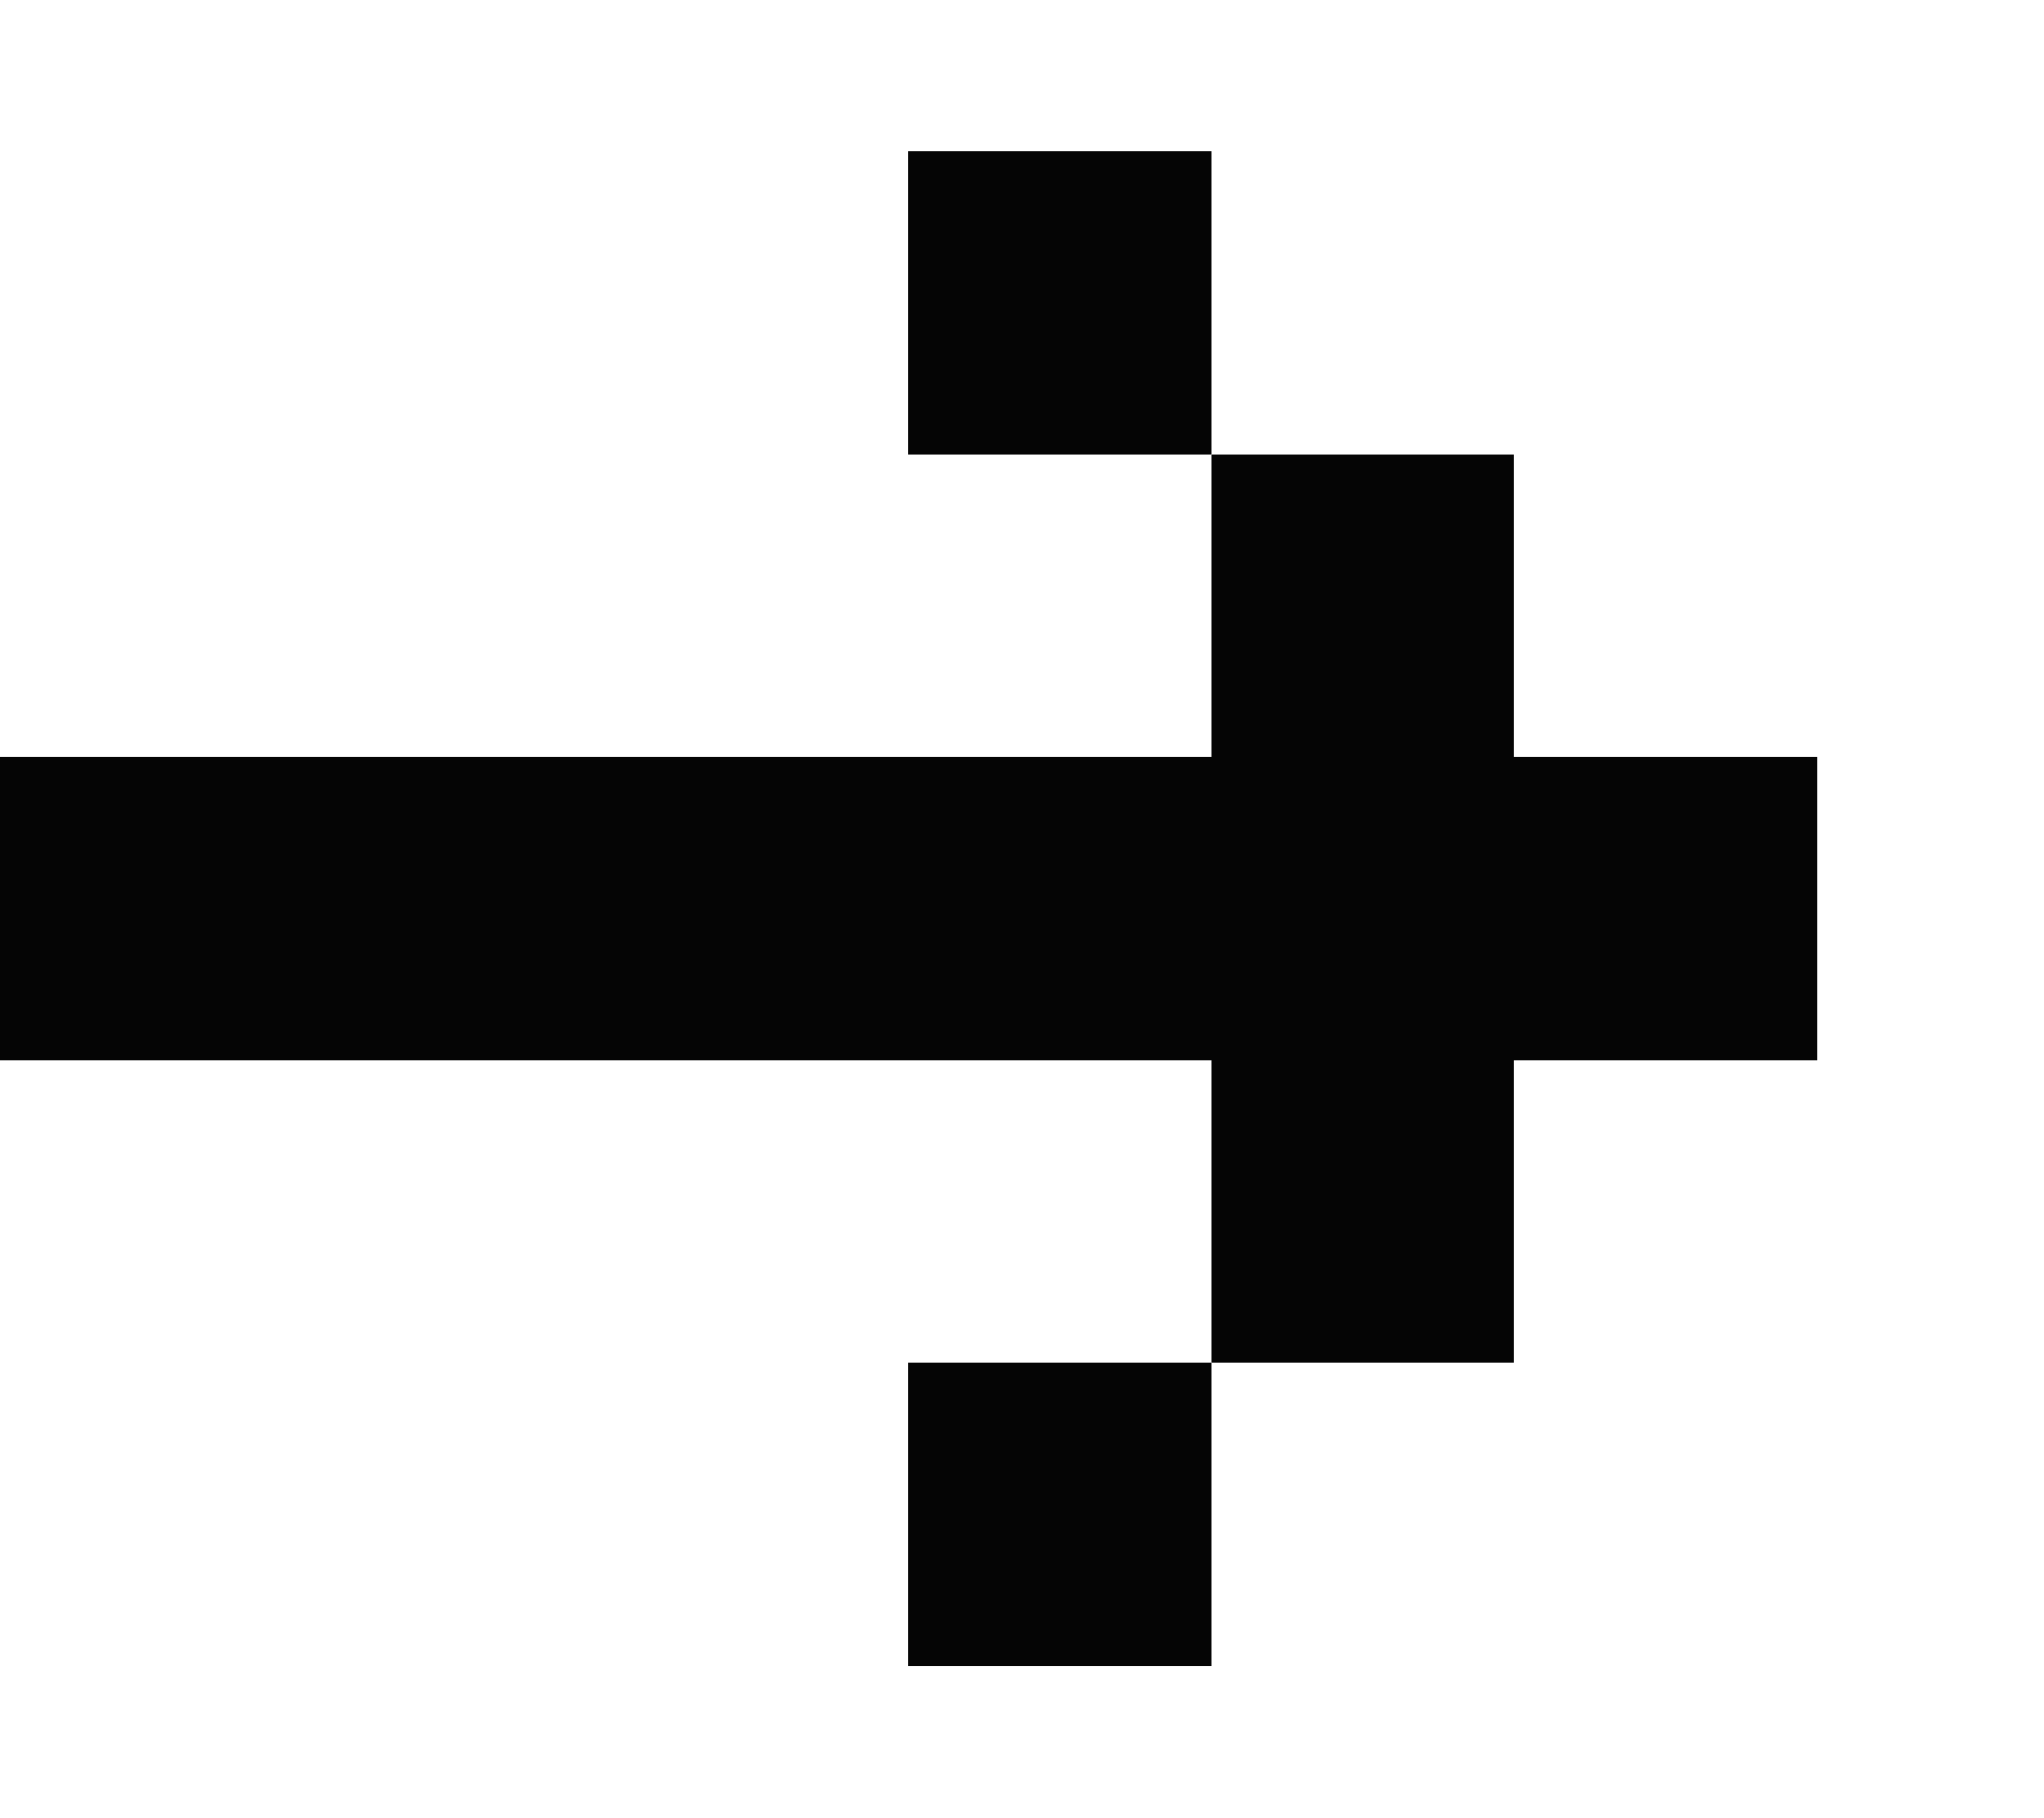
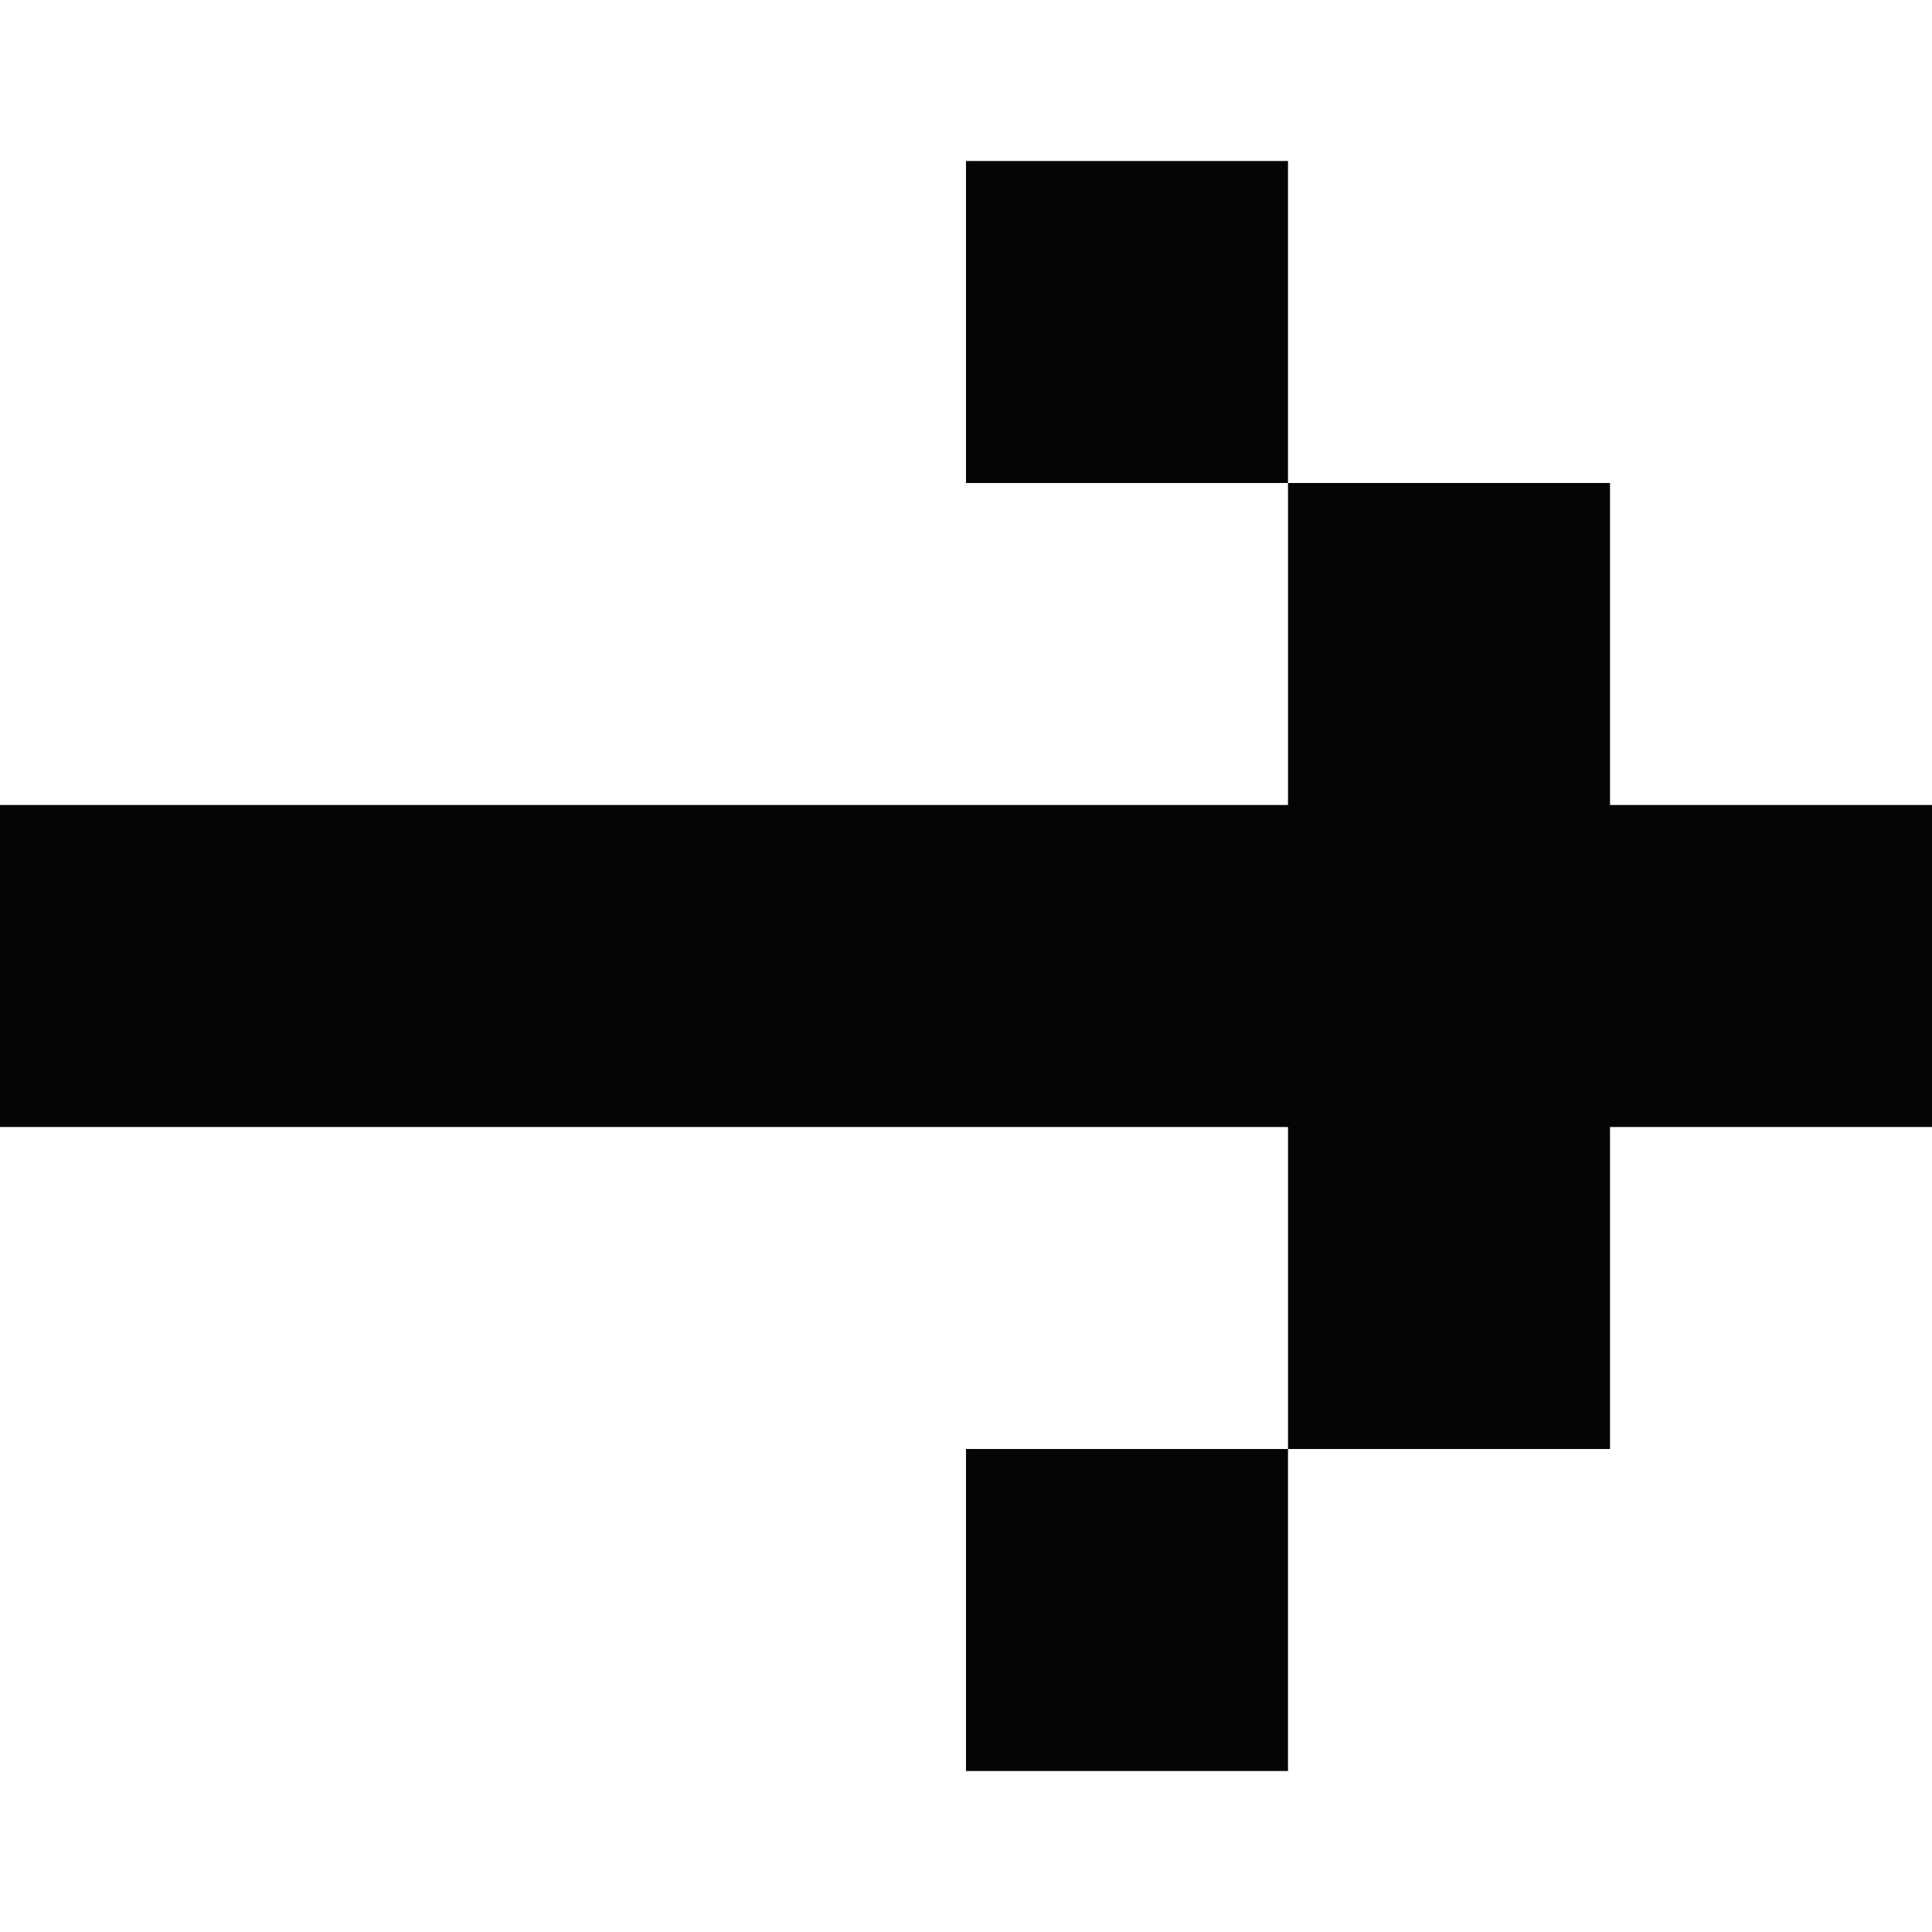
- <svg xmlns="http://www.w3.org/2000/svg" width="27" height="24" viewBox="0 0 27 24" fill="none">
+ <svg xmlns="http://www.w3.org/2000/svg" width="24" height="24" viewBox="0 0 24 24" fill="none">
  <style>
svg { overflow: visible; }
@keyframes arrow-right__kf_vector_transform_0 {
  0% {
    animation-timing-function: ease-out;
    transform: translateX(0px) translateY(2px) translateX(0px) rotate(0rad);
  }
  50% {
    animation-timing-function: ease-in-out;
    transform: translateX(0px) translateY(2px) translateX(2px) rotate(0rad);
  }
  100% {
    transform: translateX(0px) translateY(2px) translateX(0px) rotate(0rad);
  }
}
#arrow-right__vector {
  transform-origin: 0 0;
-   animation: arrow-right__kf_vector_transform_0 0.7s ease-in-out infinite;
+   animation: arrow-right__kf_vector_transform_0 0.5s linear infinite;
}
</style>
  <g id="arrow-right__ic___arrow-right">
    <g id="arrow-right__vector" transform="translate(-5.24538e-07 2)">
      <path d="M24 8V12L20 12V16H16V12L0 12L1.74849e-07 8L16 8V4L20 4V8L24 8Z" id="arrow-right__vector_bg_0" fill="#050505" style="fill:#050505;fill:color(display-p3 0.02 0.02 0.02);fill-opacity:1;">
</path>
      <path d="M16 4H12L12 0L16 1.74845e-07V4Z" fill="#050505" style="fill:#050505;fill:color(display-p3 0.02 0.02 0.02);fill-opacity:1;" />
      <path d="M16 16V20H12V16H16Z" fill="#050505" style="fill:#050505;fill:color(display-p3 0.02 0.02 0.02);fill-opacity:1;" />
    </g>
  </g>
</svg>
